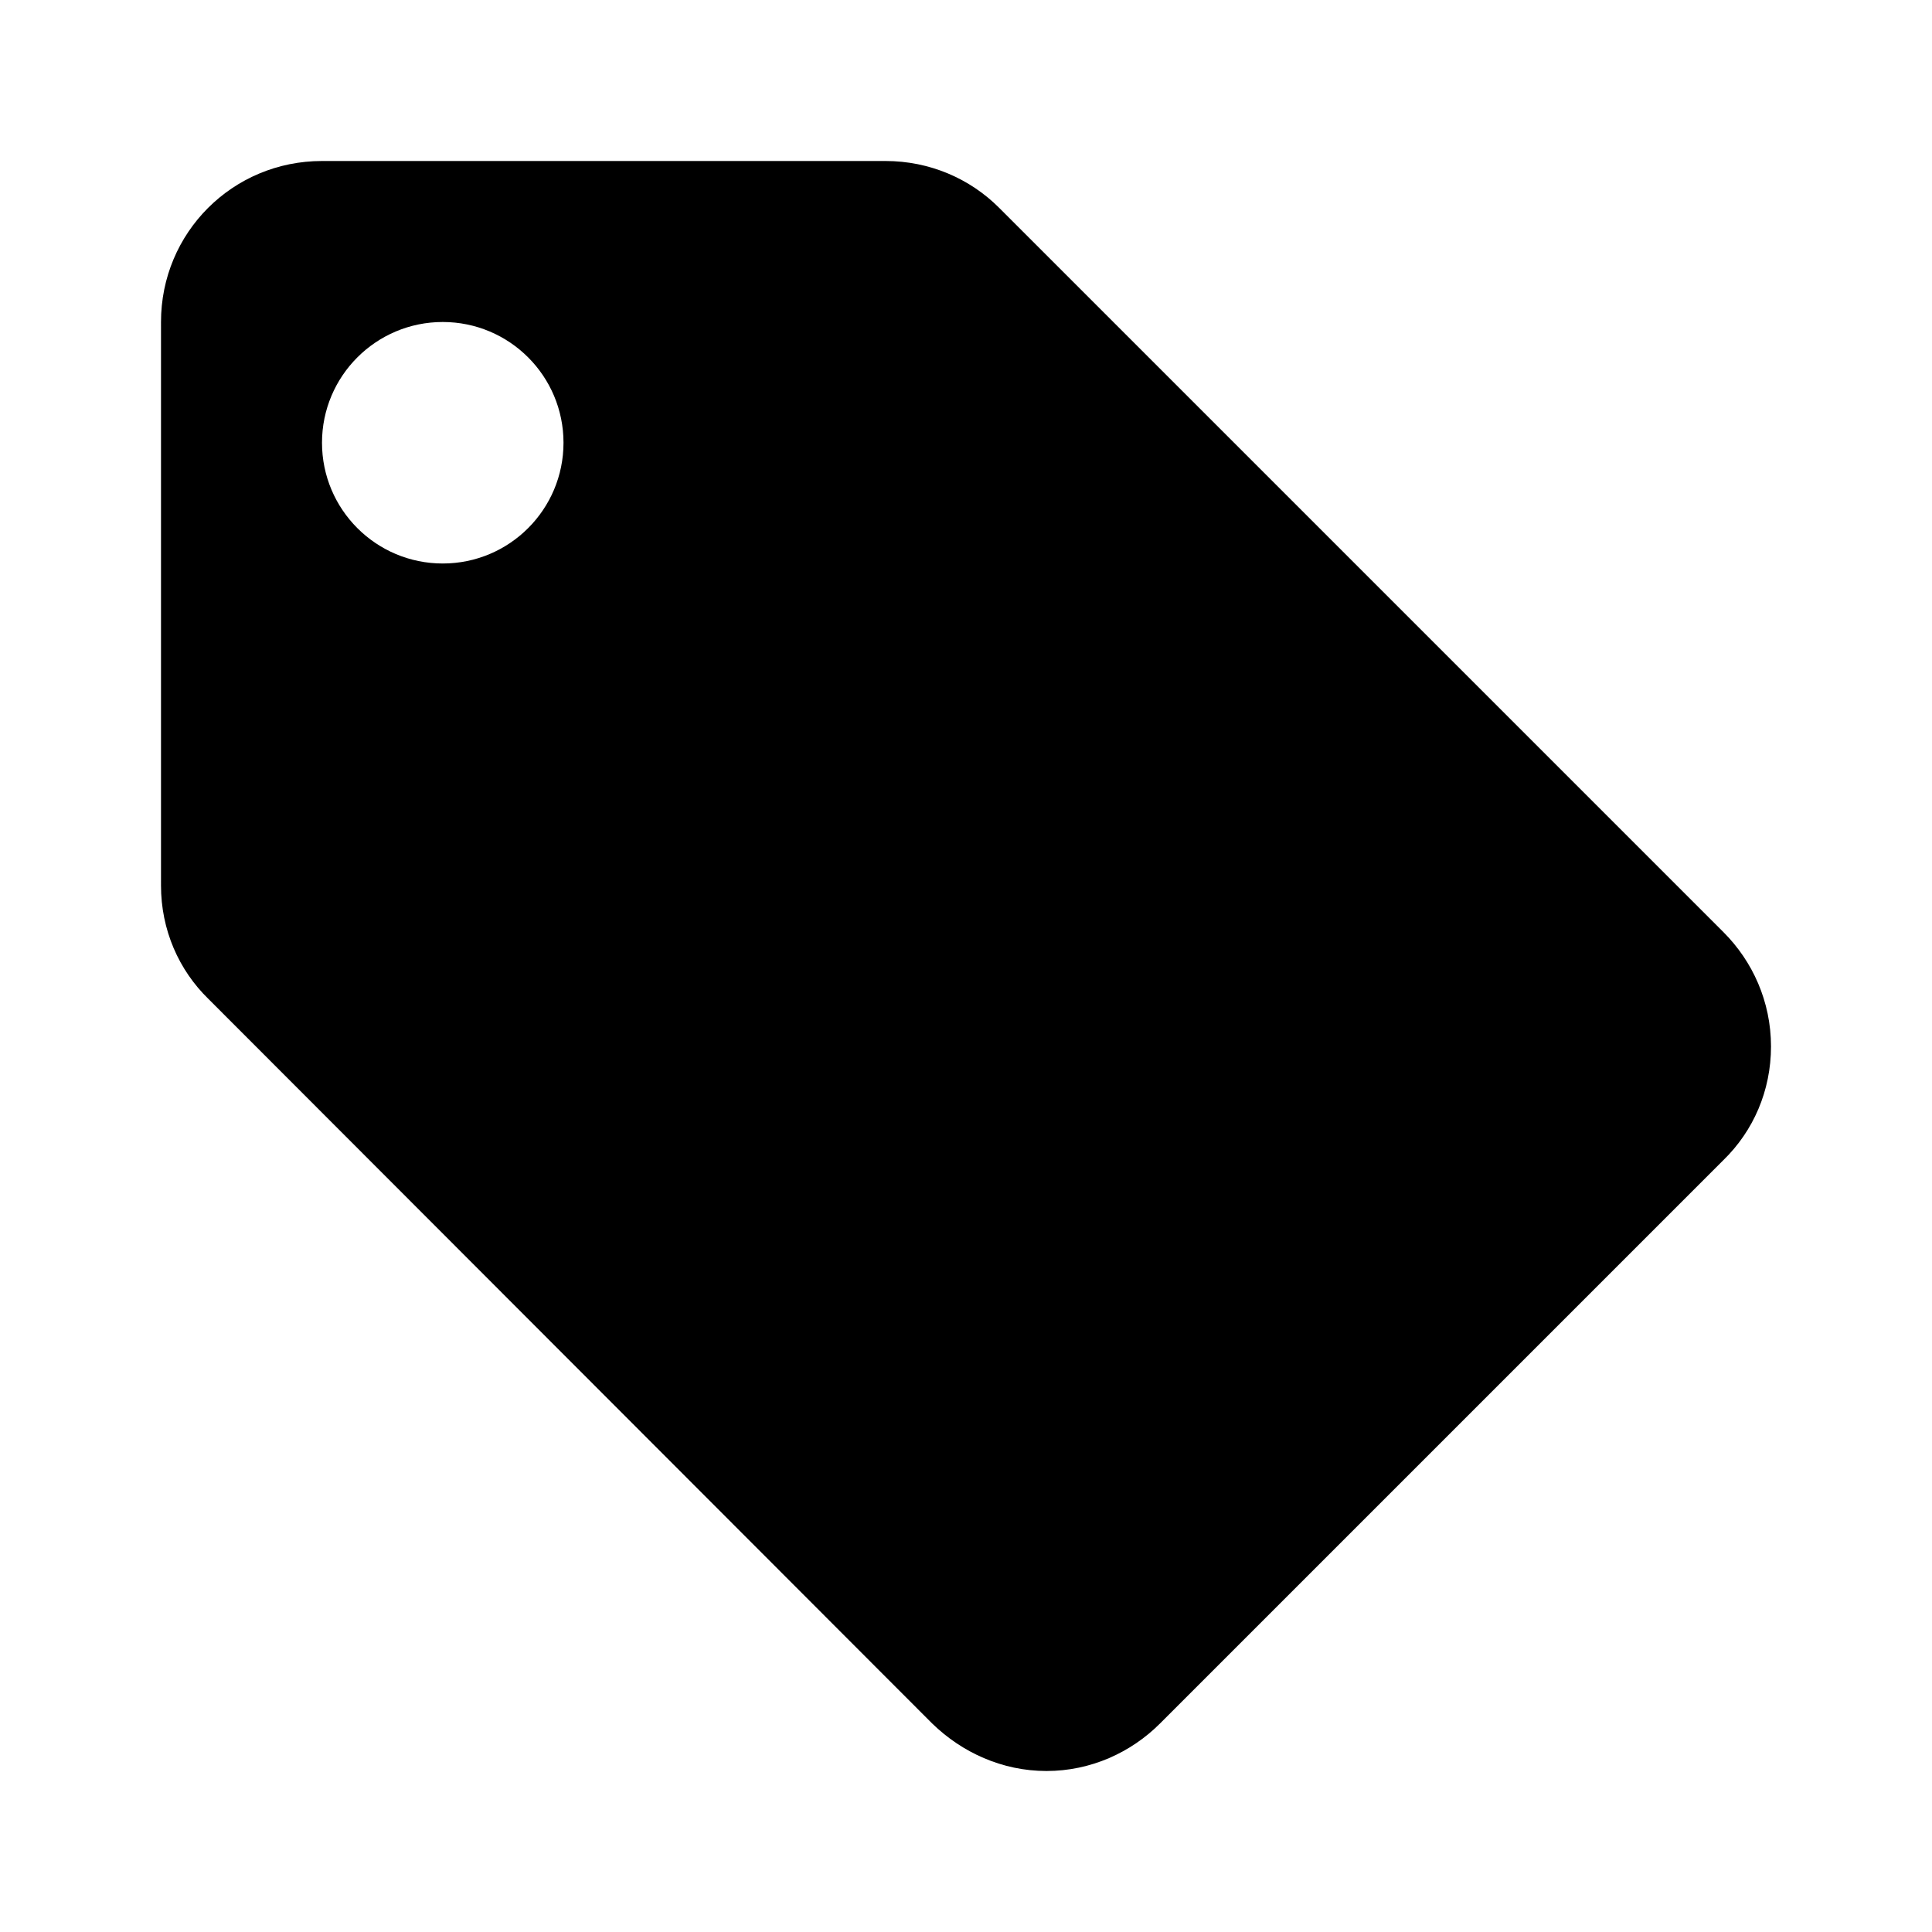
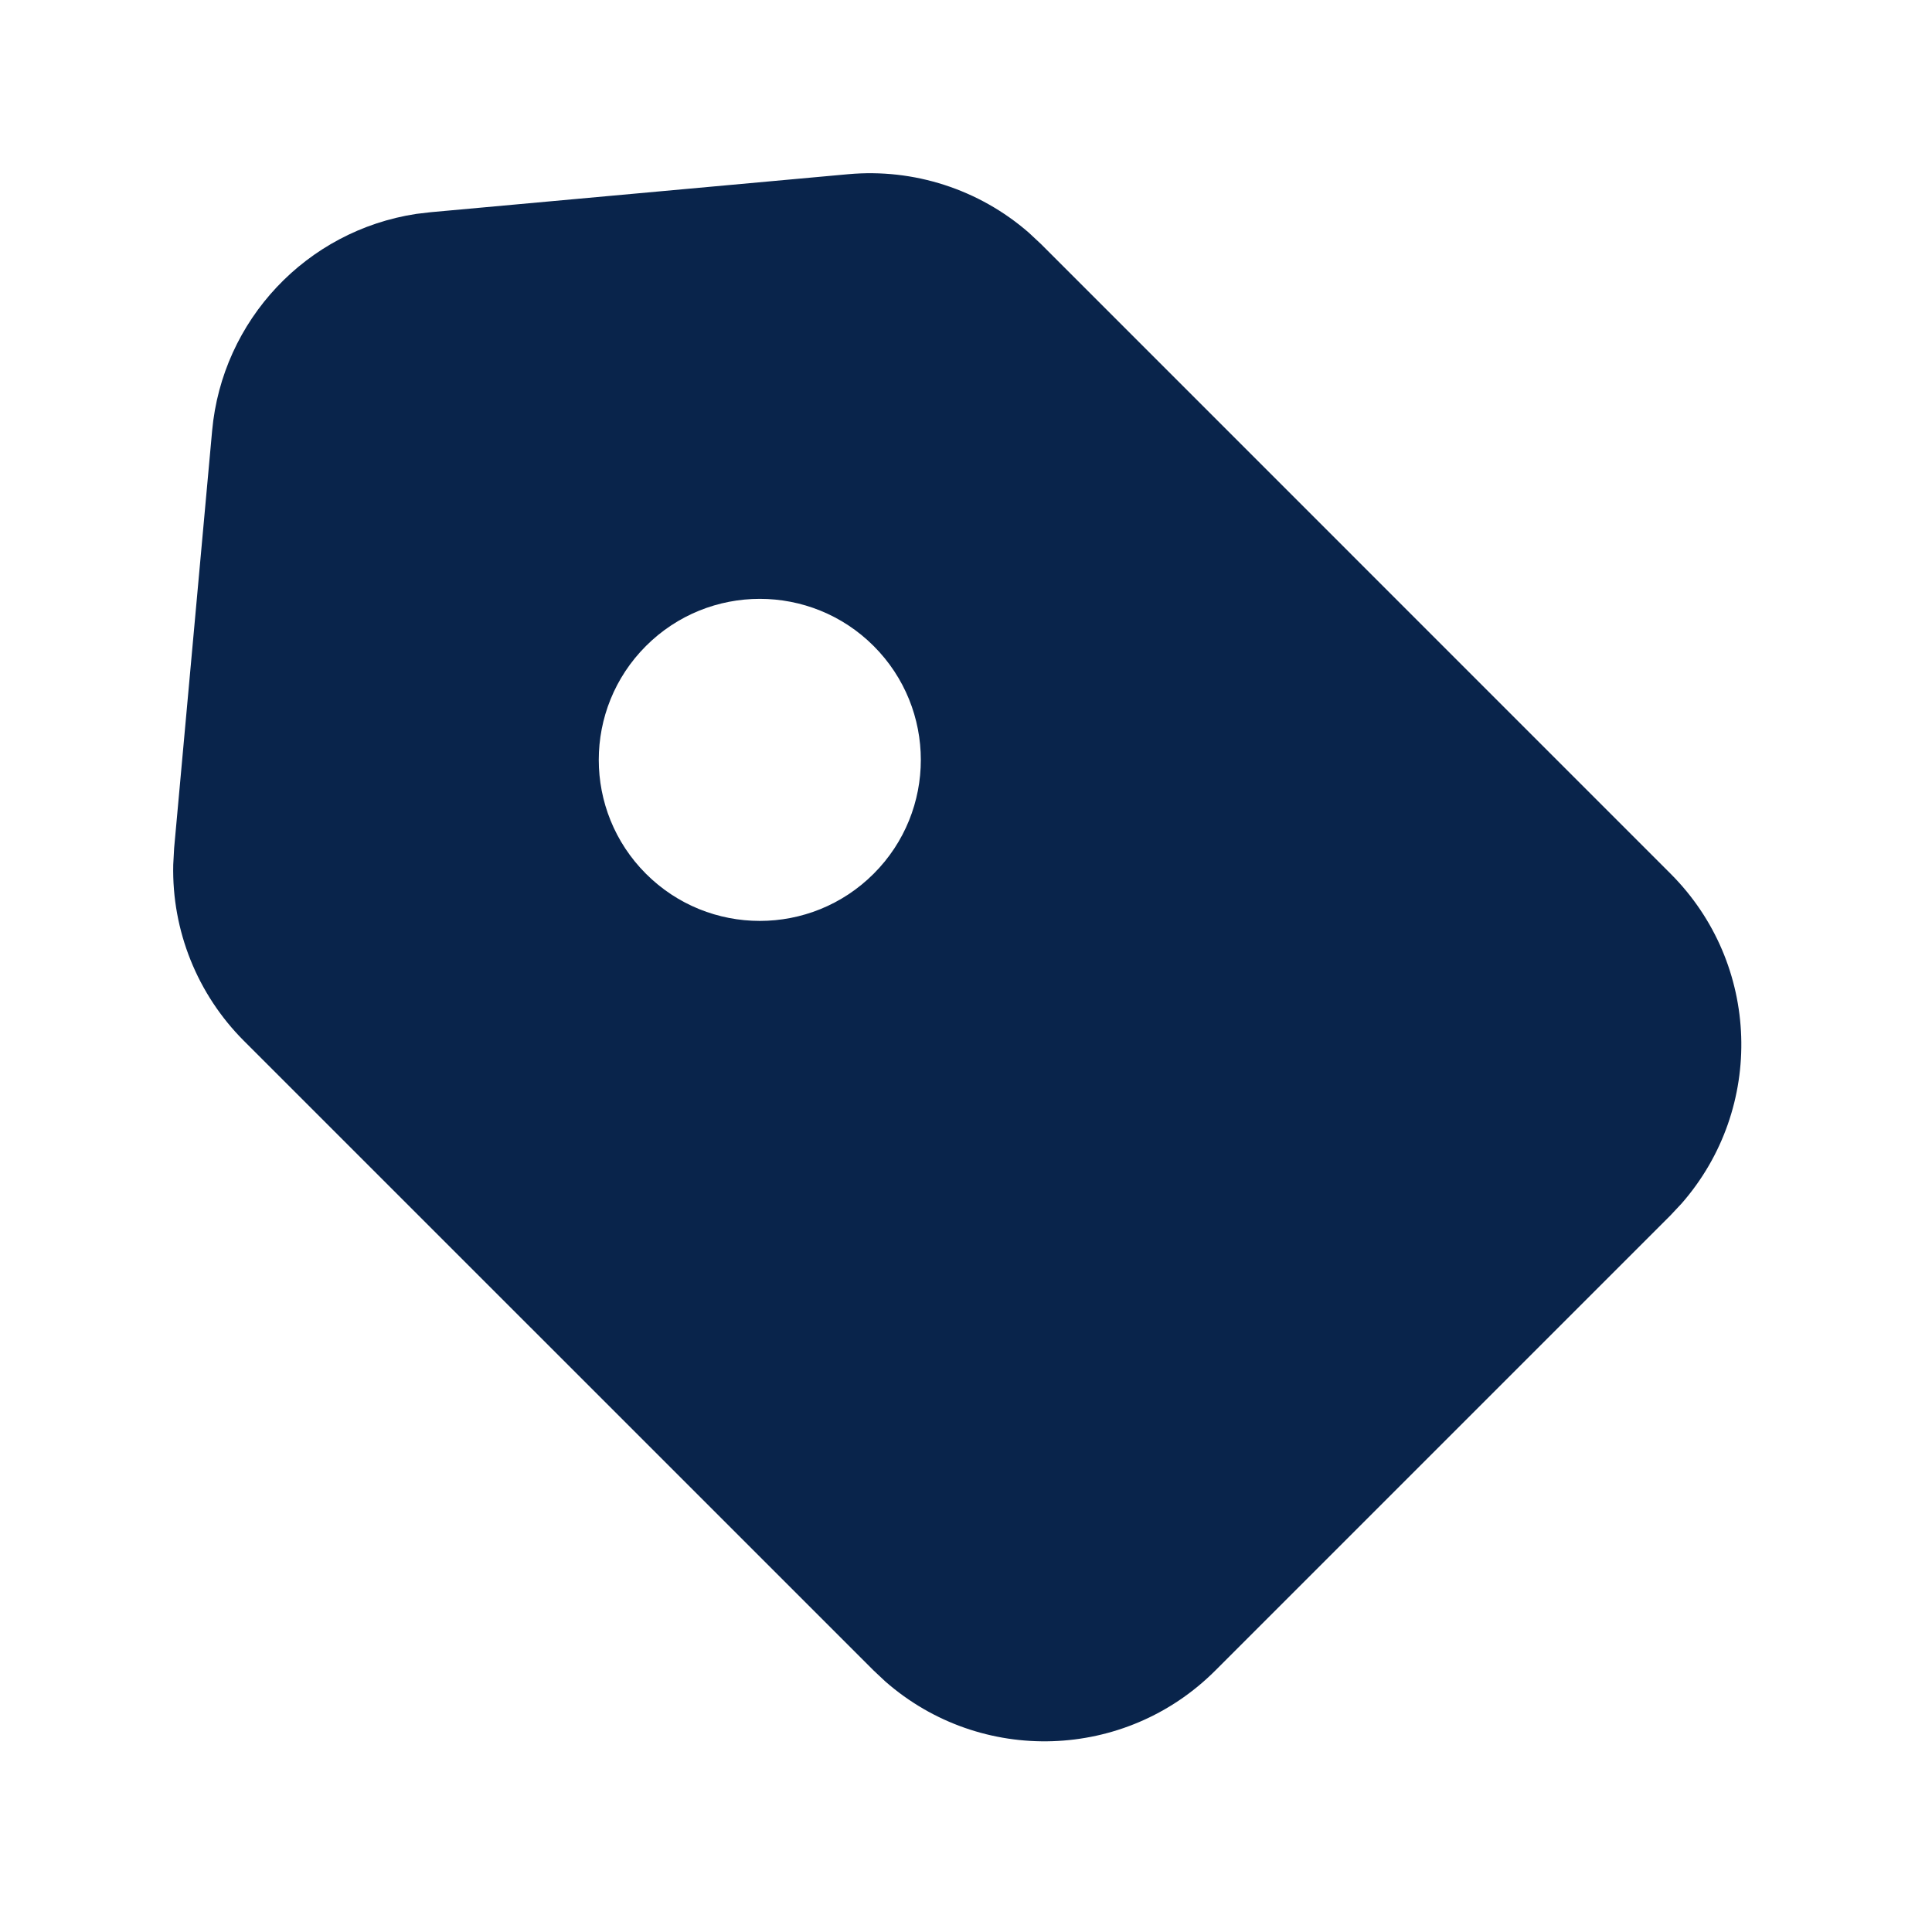
- <svg xmlns="http://www.w3.org/2000/svg" width="1em" height="1em" viewBox="0 0 24 24">
-   <path fill="currentColor" d="M5.5 7A1.5 1.5 0 0 1 4 5.5A1.5 1.5 0 0 1 5.5 4A1.5 1.5 0 0 1 7 5.5A1.5 1.5 0 0 1 5.5 7m15.91 4.58l-9-9C12.05 2.22 11.55 2 11 2H4c-1.11 0-2 .89-2 2v7c0 .55.22 1.05.59 1.41l8.99 9c.37.36.87.59 1.42.59s1.05-.23 1.41-.59l7-7c.37-.36.59-.86.59-1.41c0-.56-.23-1.06-.59-1.42" />
+ <svg xmlns="http://www.w3.org/2000/svg" width="24" height="24" viewBox="0 0 24 24">
+   <g id="tag_fill" fill="none" fill-rule="evenodd">
+     <path d="M24 0v24H0V0zM12.593 23.258l-.011.002-.071.035-.02.004-.014-.004-.071-.035c-.01-.004-.019-.001-.024.005l-.004.01-.017.428.005.02.01.013.104.074.015.004.012-.004.104-.074.012-.016.004-.017-.017-.427c-.002-.01-.009-.017-.017-.018m.265-.113-.013.002-.185.093-.01.01-.003.011.018.43.005.012.008.007.201.093c.012.004.023 0 .029-.008l.004-.014-.034-.614c-.003-.012-.01-.02-.02-.022m-.715.002a.023.023 0 0 0-.027.006l-.006.014-.034.614c0 .012.007.02.017.024l.015-.002.201-.093.01-.008.004-.011.017-.43-.003-.012-.01-.01z" />
+     <path fill="#09244BFF" d="M10.537 2.164a3 3 0 0 1 2.244.727l.15.14 7.822 7.823a3 3 0 0 1 .135 4.098l-.135.144-5.657 5.657a3 3 0 0 1-4.098.135l-.144-.135L3.03 12.93a3 3 0 0 1-.878-2.188l.011-.205.472-5.185a3 3 0 0 1 2.537-2.695l.179-.021zM8.024 8.025a2 2 0 1 0 2.829 2.829 2 2 0 0 0-2.829-2.829" />
+   </g>
</svg>
